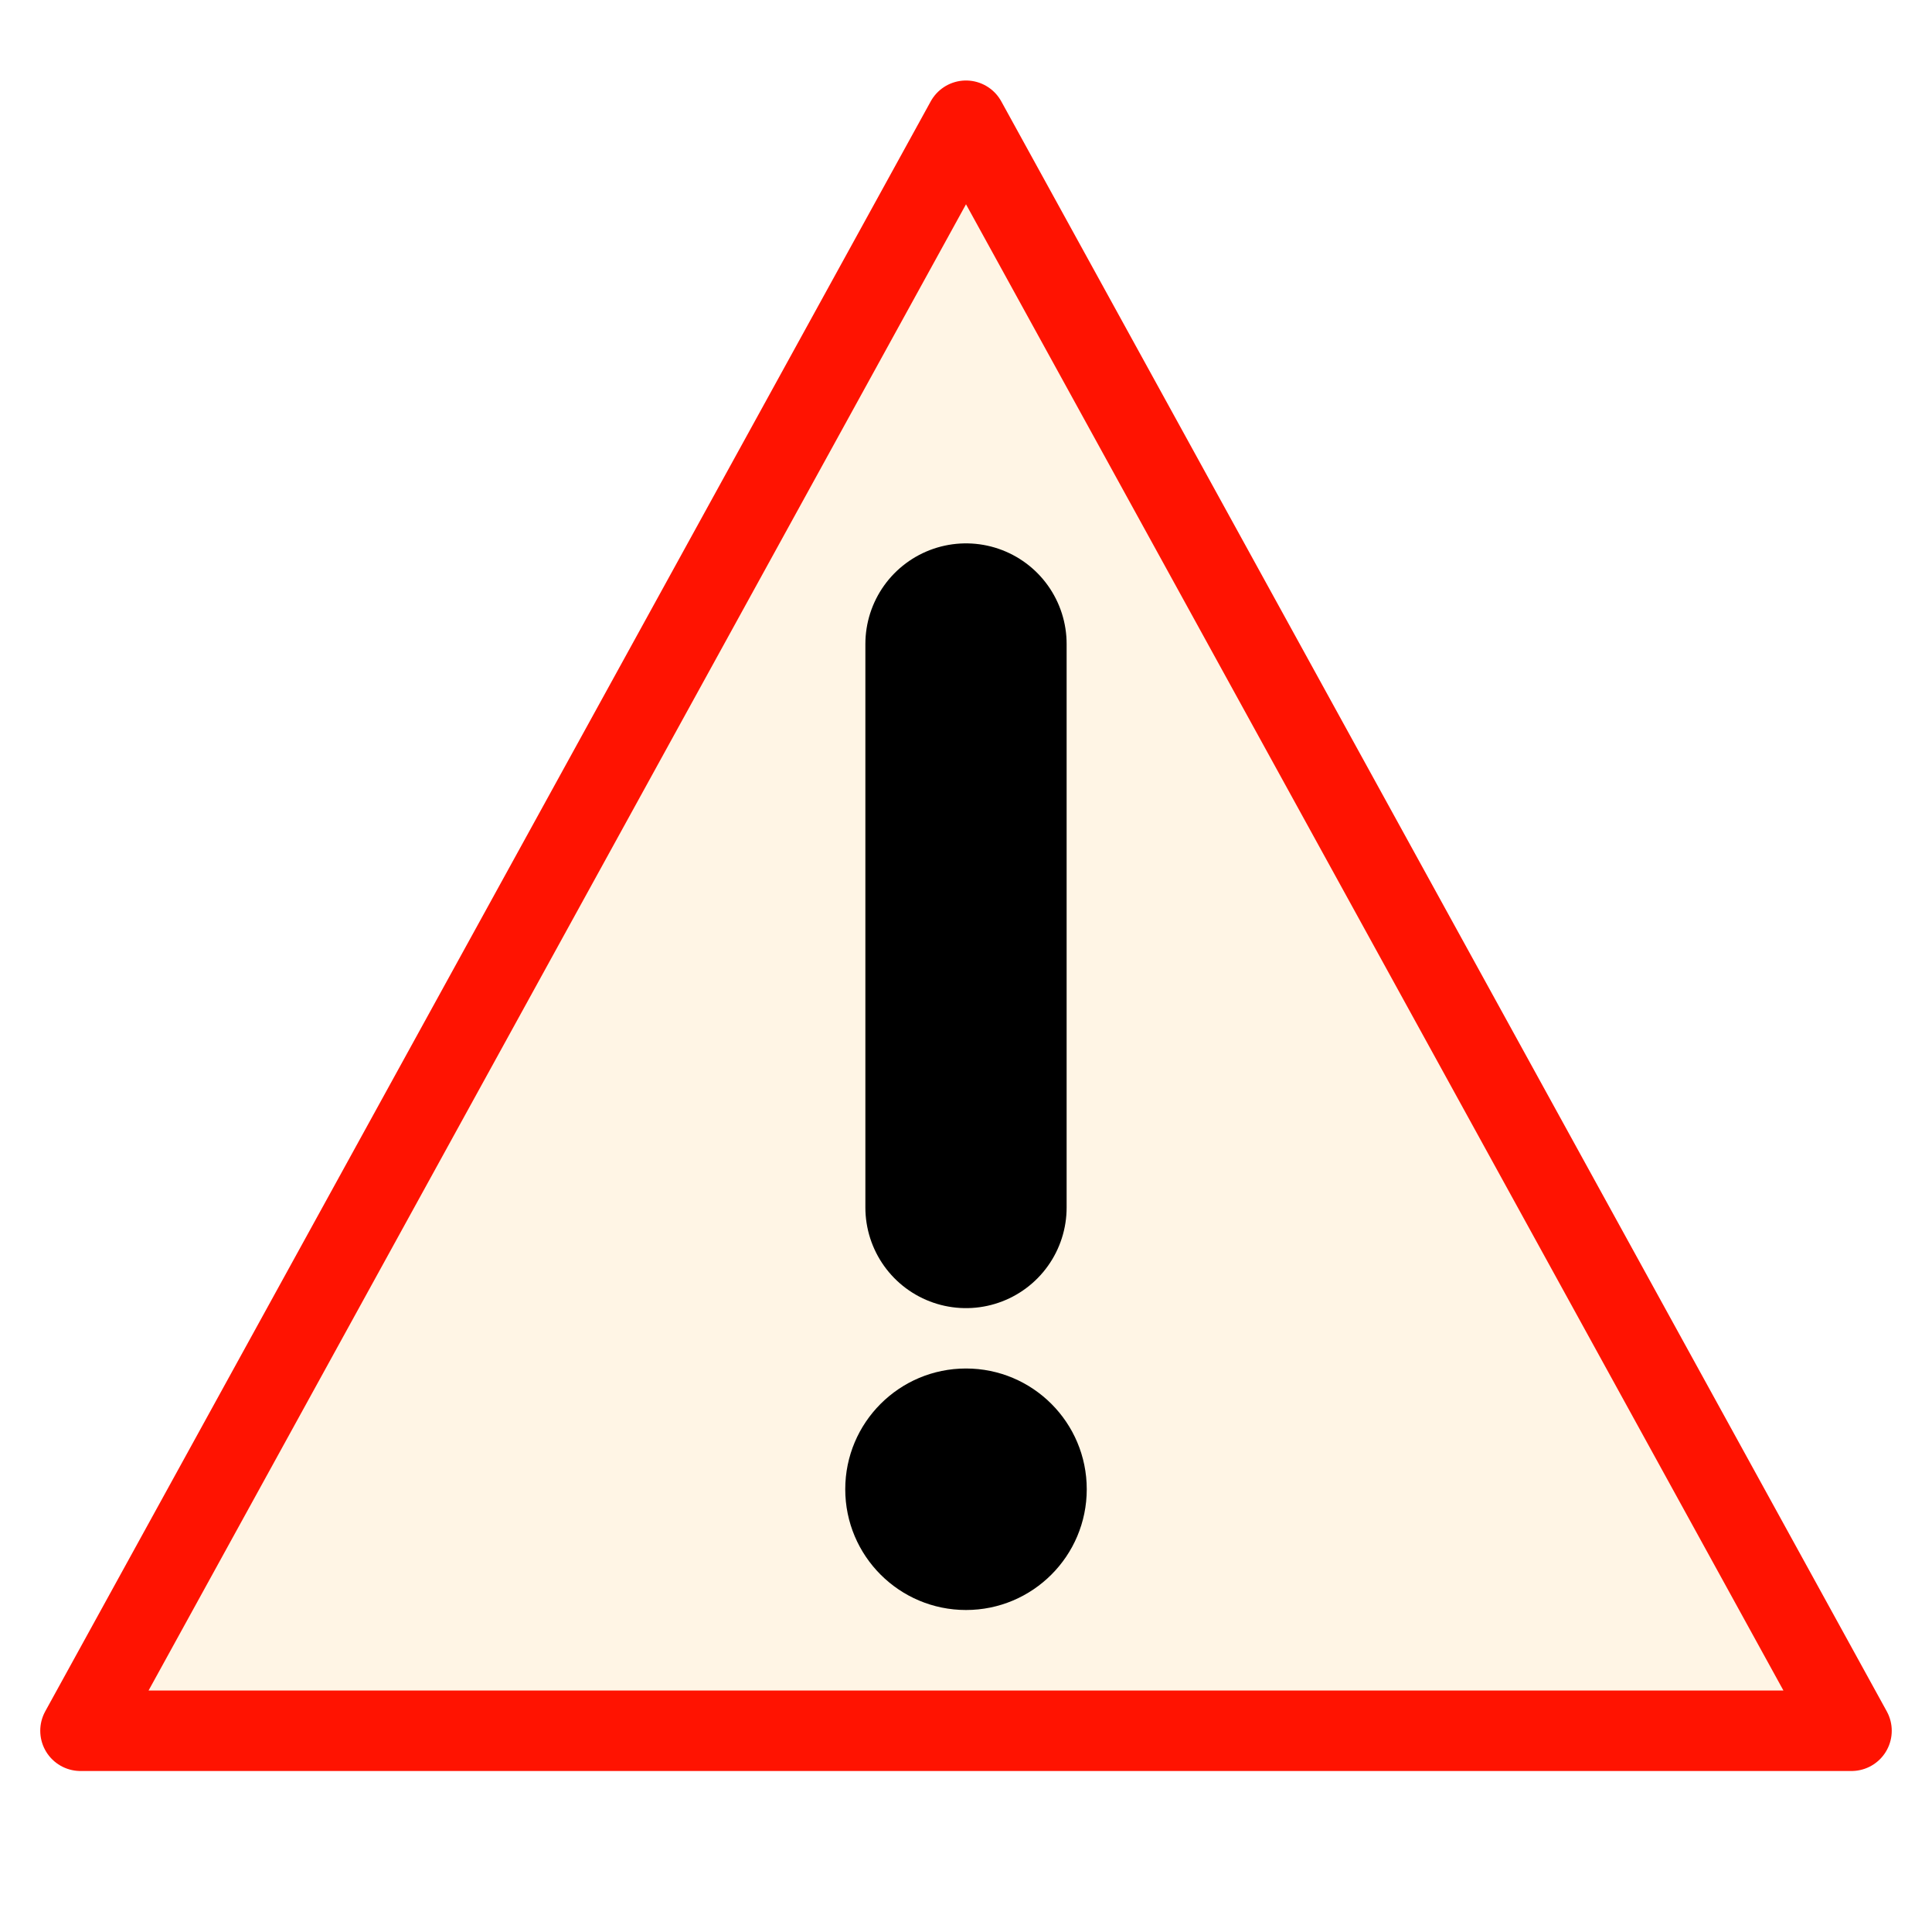
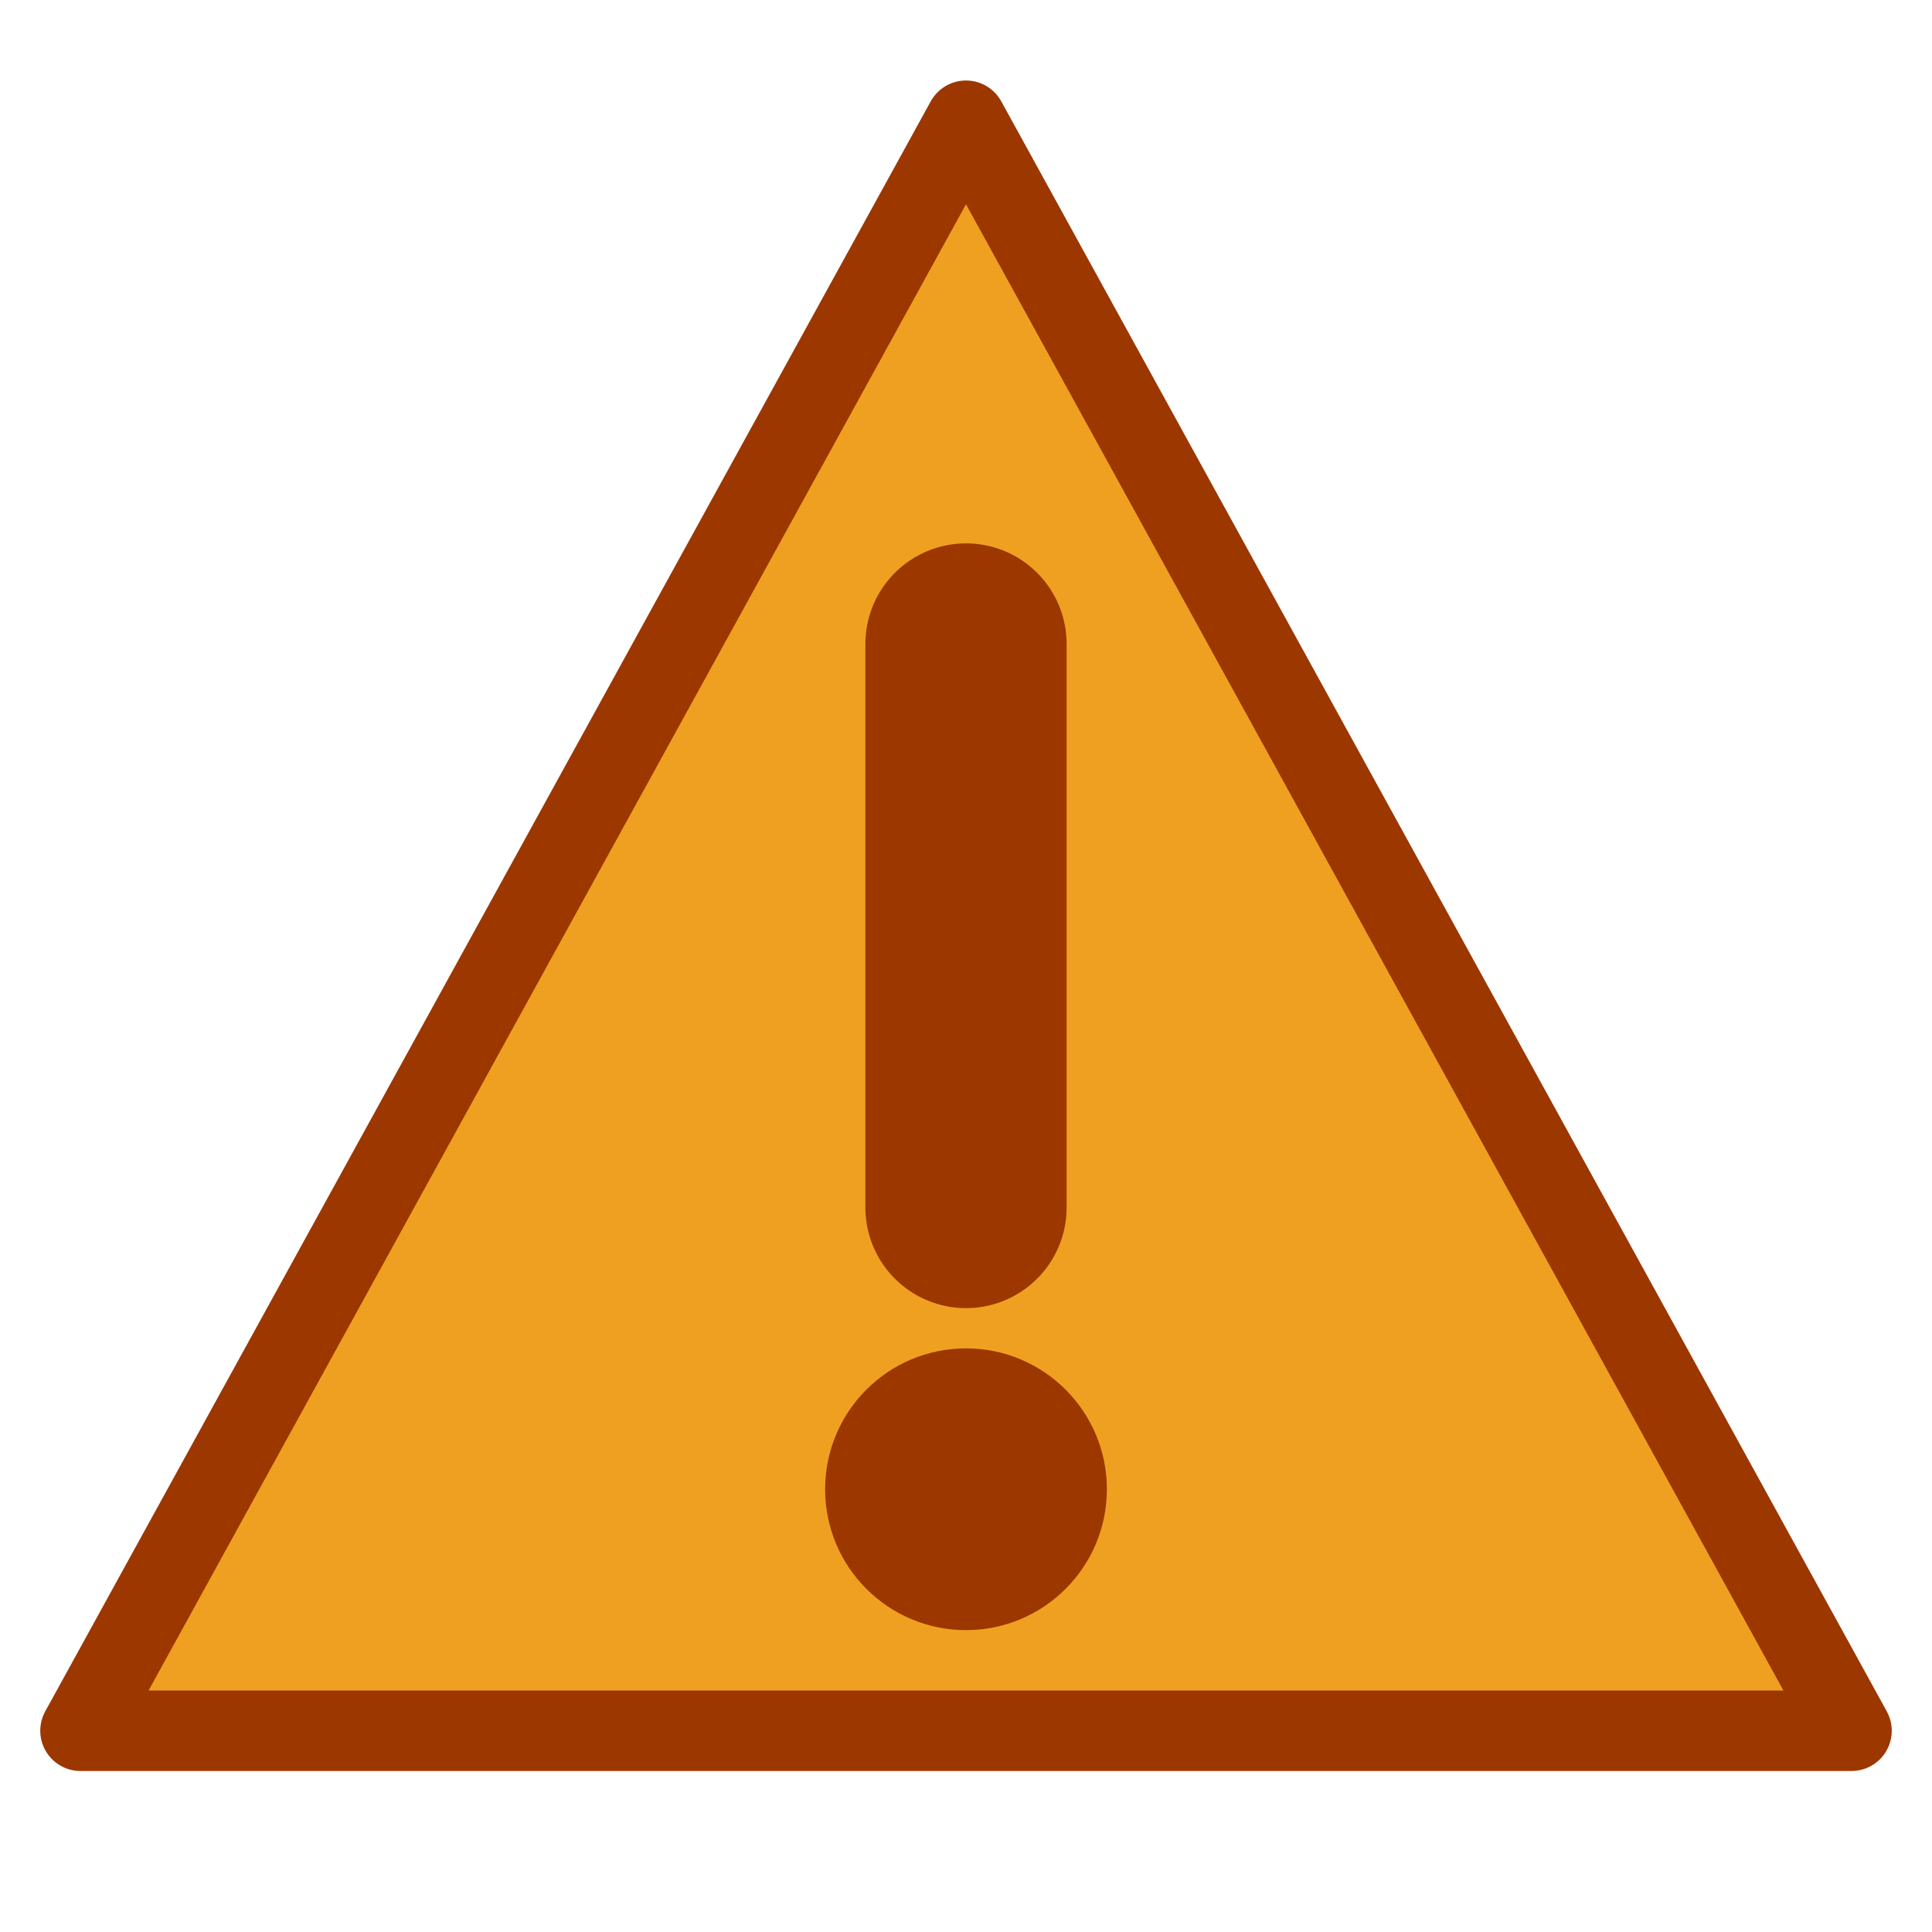
<svg xmlns="http://www.w3.org/2000/svg" viewBox="0 0 48 48" version="1.1" id="svg2">
  <defs id="defs2" />
-   <path d="M24 3 L46 43 H2 Z" fill="#f0a020" stroke="#7a4a00" stroke-width="2" stroke-linejoin="round" id="path1" style="stroke:#ff1301;stroke-opacity:1;fill:#fff5e5;fill-opacity:1" />
-   <path d="M24 16 V30" stroke="#3a2400" stroke-width="5" stroke-linecap="round" id="path2" style="stroke:#000000;stroke-opacity:1" />
-   <circle cx="24" cy="37" r="3" fill="#3a2400" id="circle2" style="stroke:none;stroke-opacity:1;fill:#000000;fill-opacity:1" />
+   <path d="M24 3 L46 43 H2 Z" fill="#f0a020" stroke="#7a4a00" stroke-width="2" stroke-linejoin="round" id="path1" style="stroke:#9c3700;stroke-opacity:1;fill:#f0a020;fill-opacity:1" />
+   <path d="M24 16 V30" stroke="#3a2400" stroke-width="5" stroke-linecap="round" id="path2" style="stroke:#9c3700;stroke-opacity:1;fill:none;fill-opacity:1" />
+   <circle cx="24" cy="37" r="3" fill="#3a2400" id="circle2" style="stroke:#9c3700;stroke-opacity:1;fill:#9c3700;fill-opacity:1" />
</svg>
